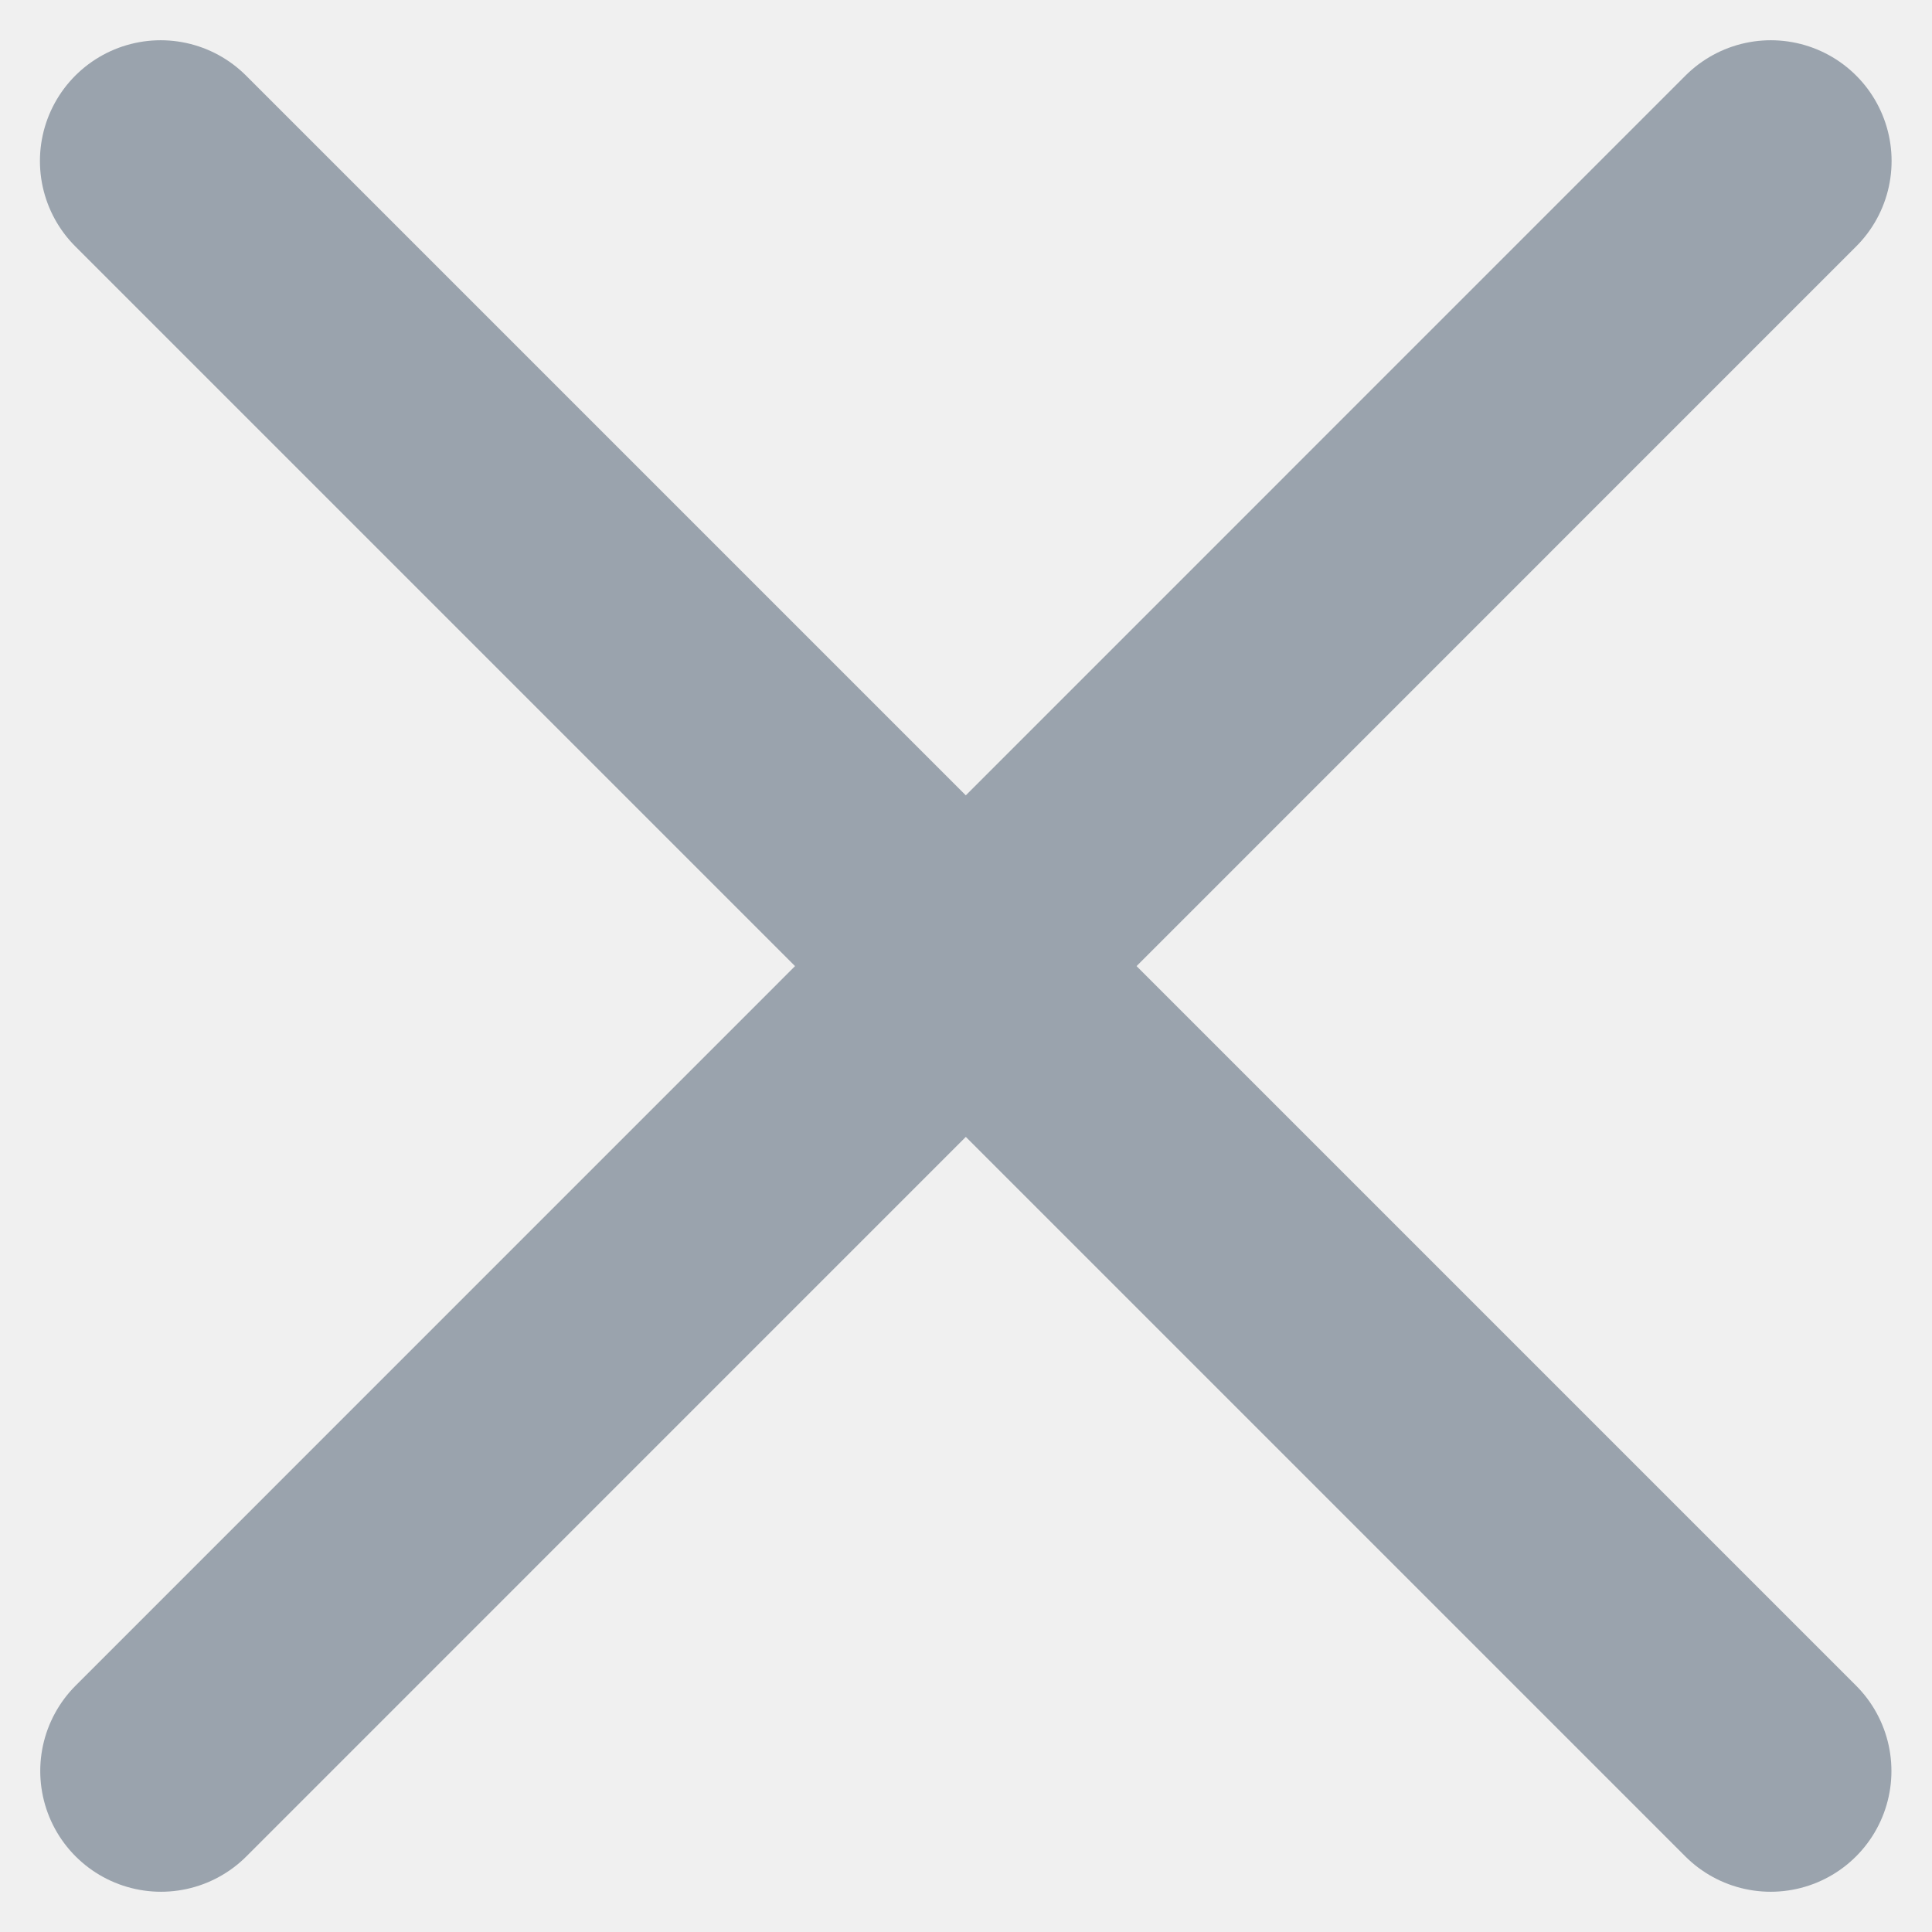
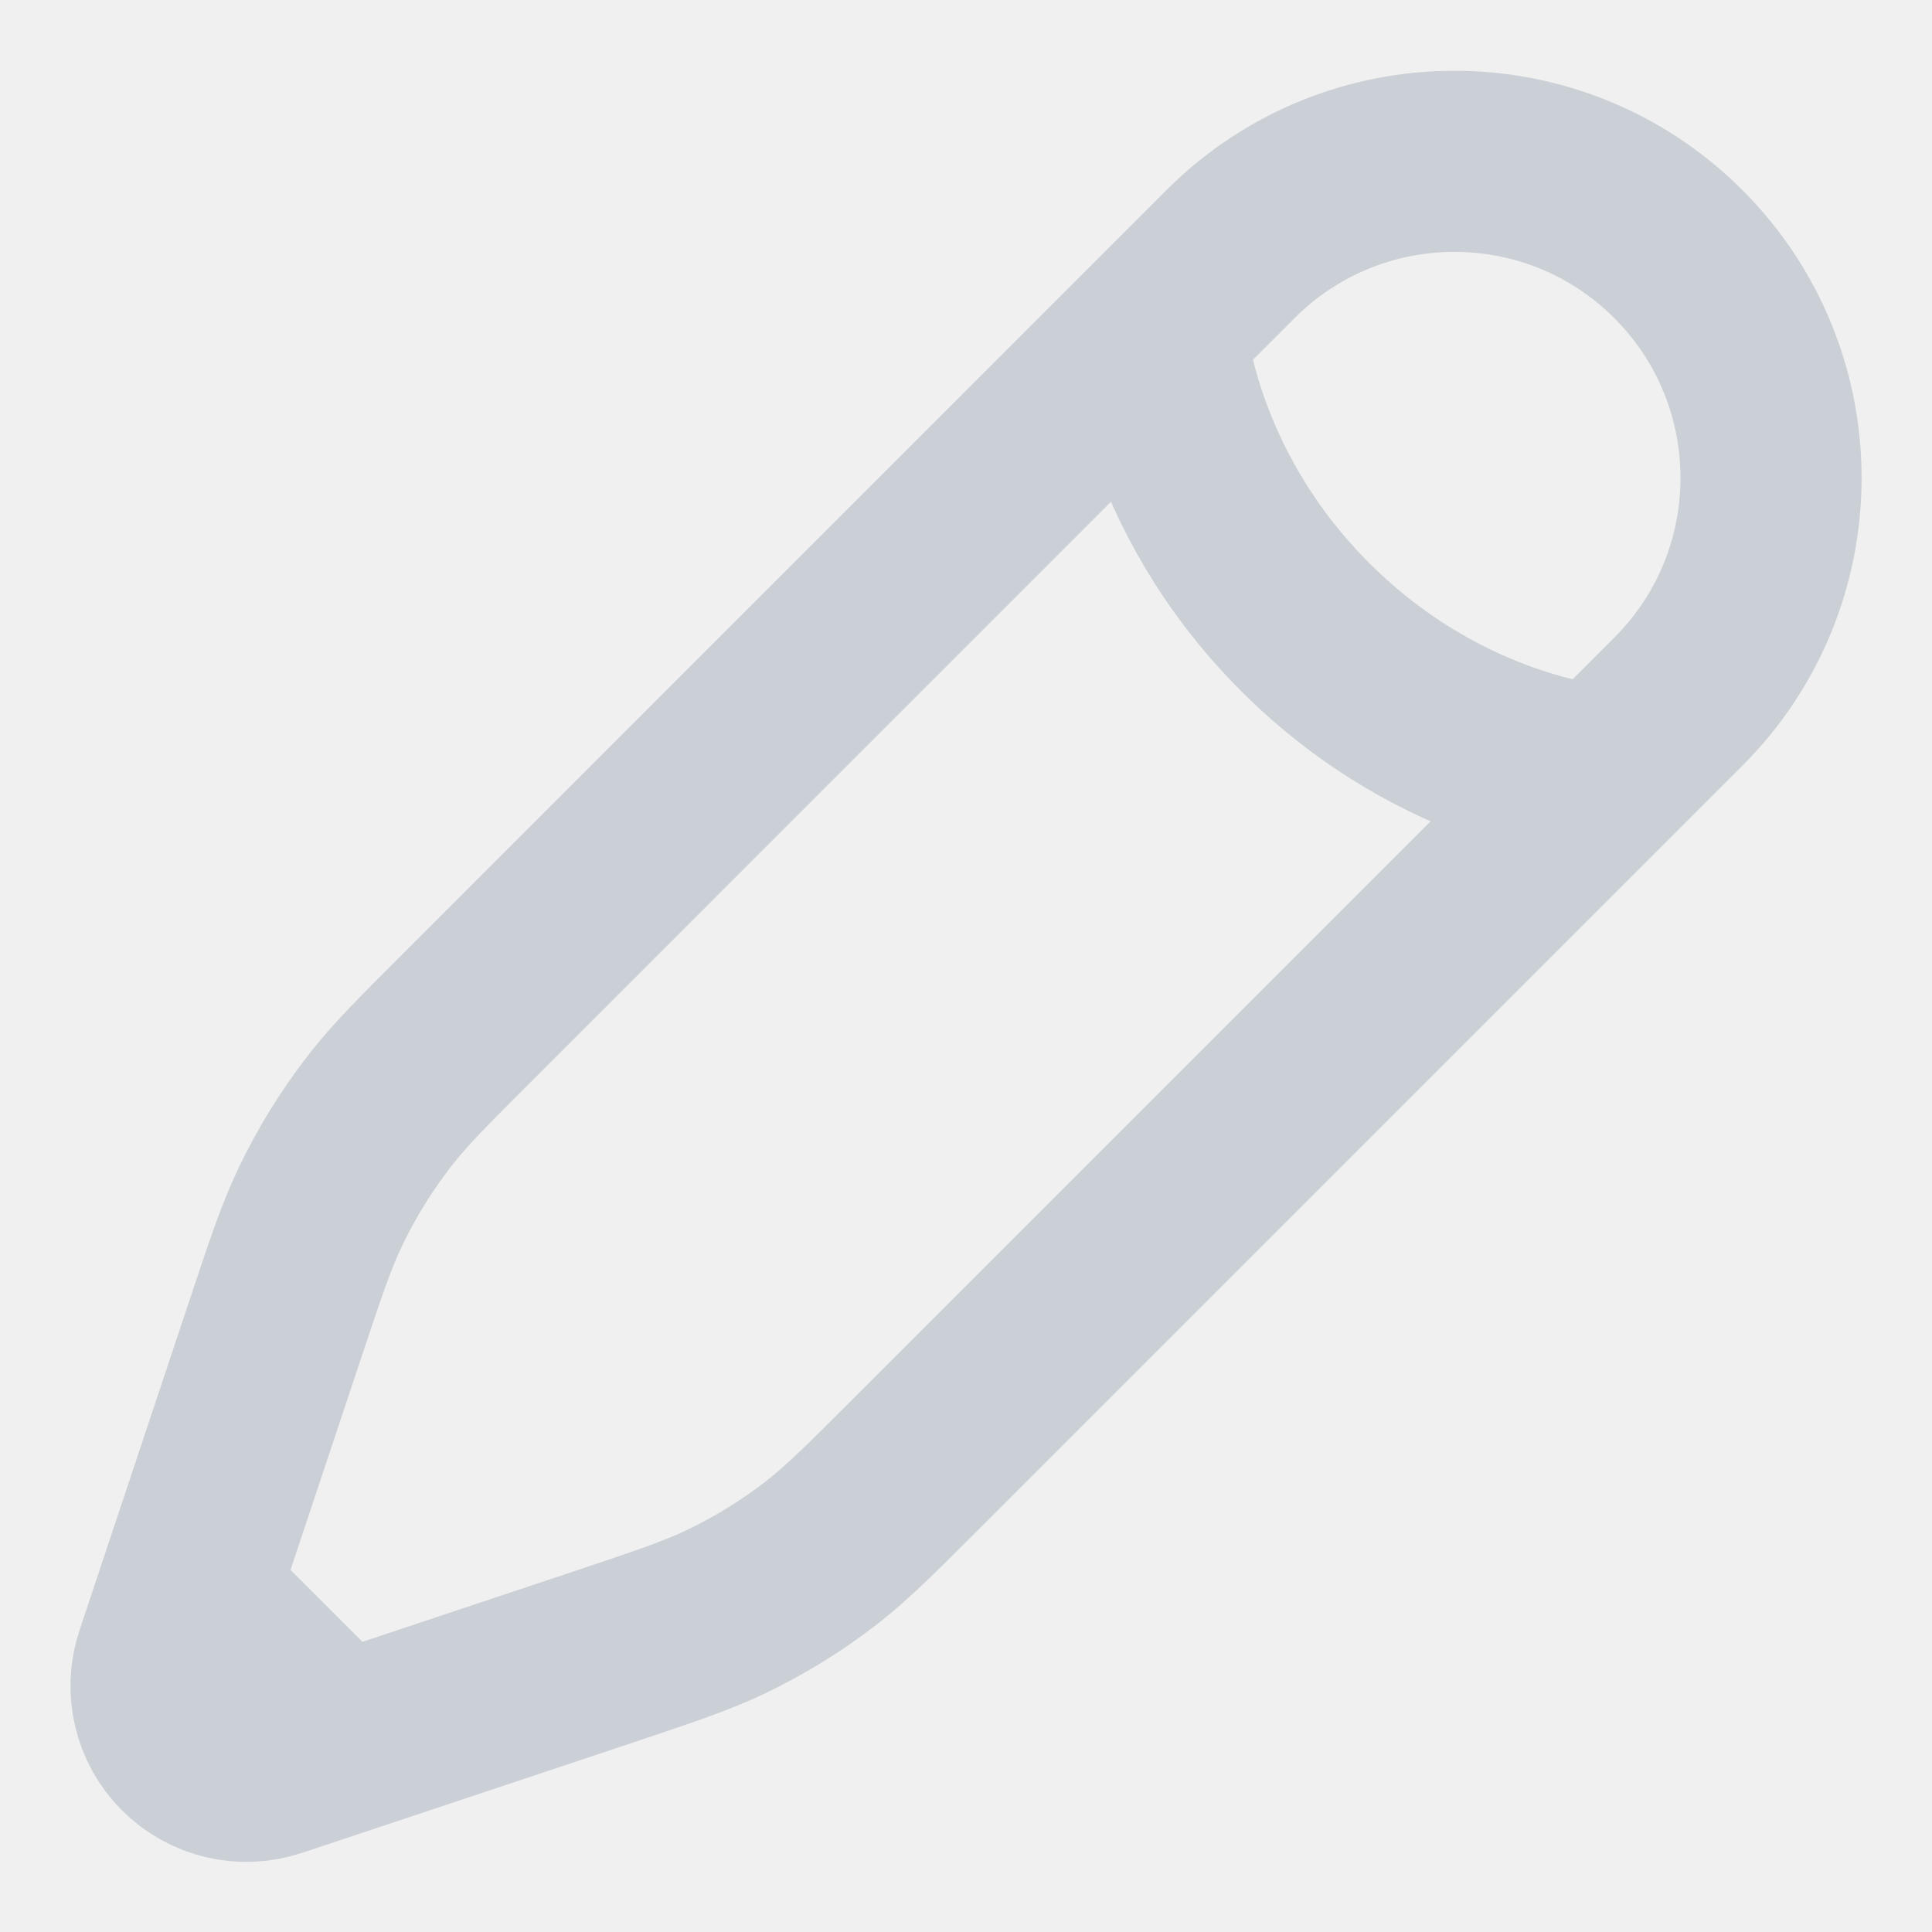
- <svg xmlns="http://www.w3.org/2000/svg" width="12" height="12" viewBox="0 0 12 12" fill="none">
-   <g clip-path="url(#clip0_5281_36365)">
-     <path d="M0.998 1L10.998 11" stroke="#9AA3AD" stroke-width="1.5" stroke-linecap="round" />
-     <path d="M10.999 1L1 11" stroke="#9AA3AD" stroke-width="1.5" stroke-linecap="round" />
-   </g>
-   <defs>
-     <clipPath id="clip0_5281_36365">
-       <rect width="12" height="12" fill="white" />
-     </clipPath>
-   </defs>
+ <svg xmlns="http://www.w3.org/2000/svg" width="16" height="16" viewBox="0 0 16 16" fill="none">
+   <path d="M9.573 2.722L10.191 2.104C11.215 1.08 12.875 1.08 13.899 2.104C14.923 3.128 14.923 4.788 13.899 5.811L13.281 6.429M9.573 2.722C9.573 2.722 9.651 4.035 10.809 5.193C11.968 6.352 13.281 6.429 13.281 6.429M9.573 2.722L3.893 8.403C3.508 8.787 3.315 8.98 3.15 9.192C2.955 9.442 2.787 9.713 2.651 9.999C2.535 10.242 2.449 10.5 2.277 11.017L1.548 13.204M13.281 6.429L7.6 12.11C7.215 12.495 7.023 12.687 6.811 12.853C6.561 13.048 6.29 13.215 6.003 13.352C5.76 13.467 5.502 13.553 4.986 13.726L2.799 14.455M1.548 13.204L1.37 13.739C1.285 13.993 1.351 14.273 1.54 14.462C1.73 14.652 2.01 14.718 2.264 14.633L2.799 14.455M1.548 13.204L2.799 14.455" stroke="#CAD0D6" stroke-width="1.5" />
</svg>
